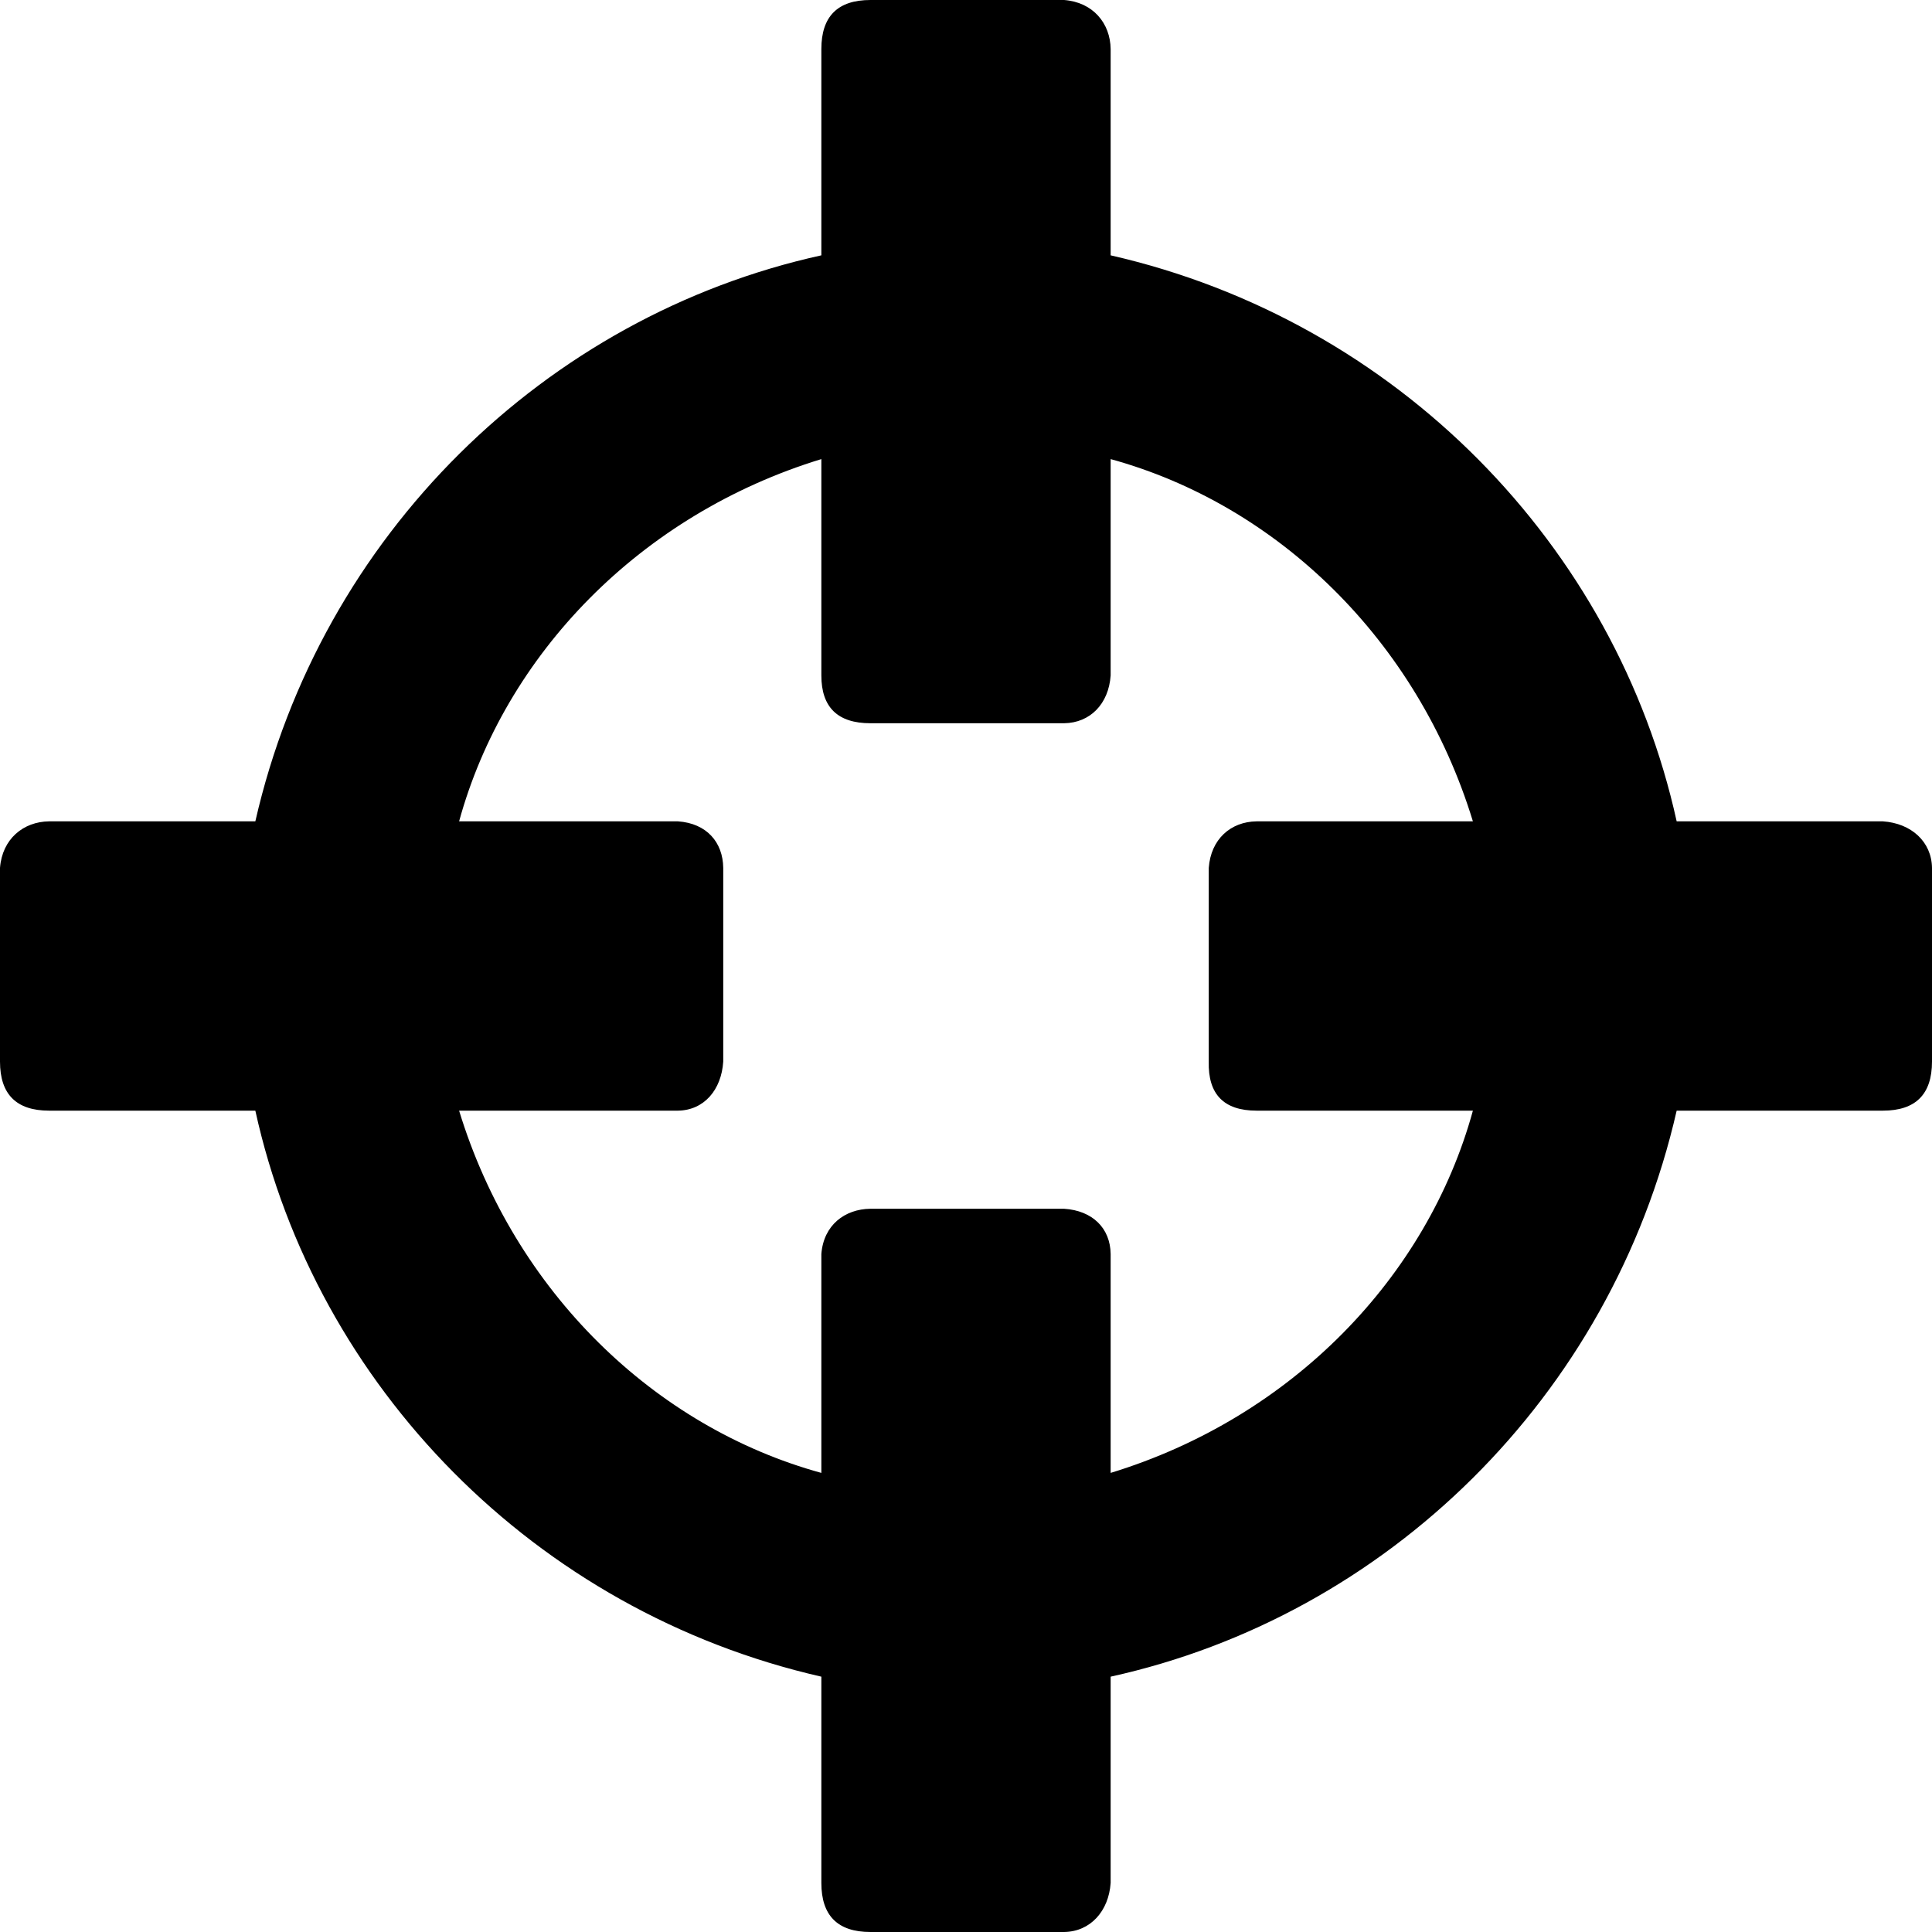
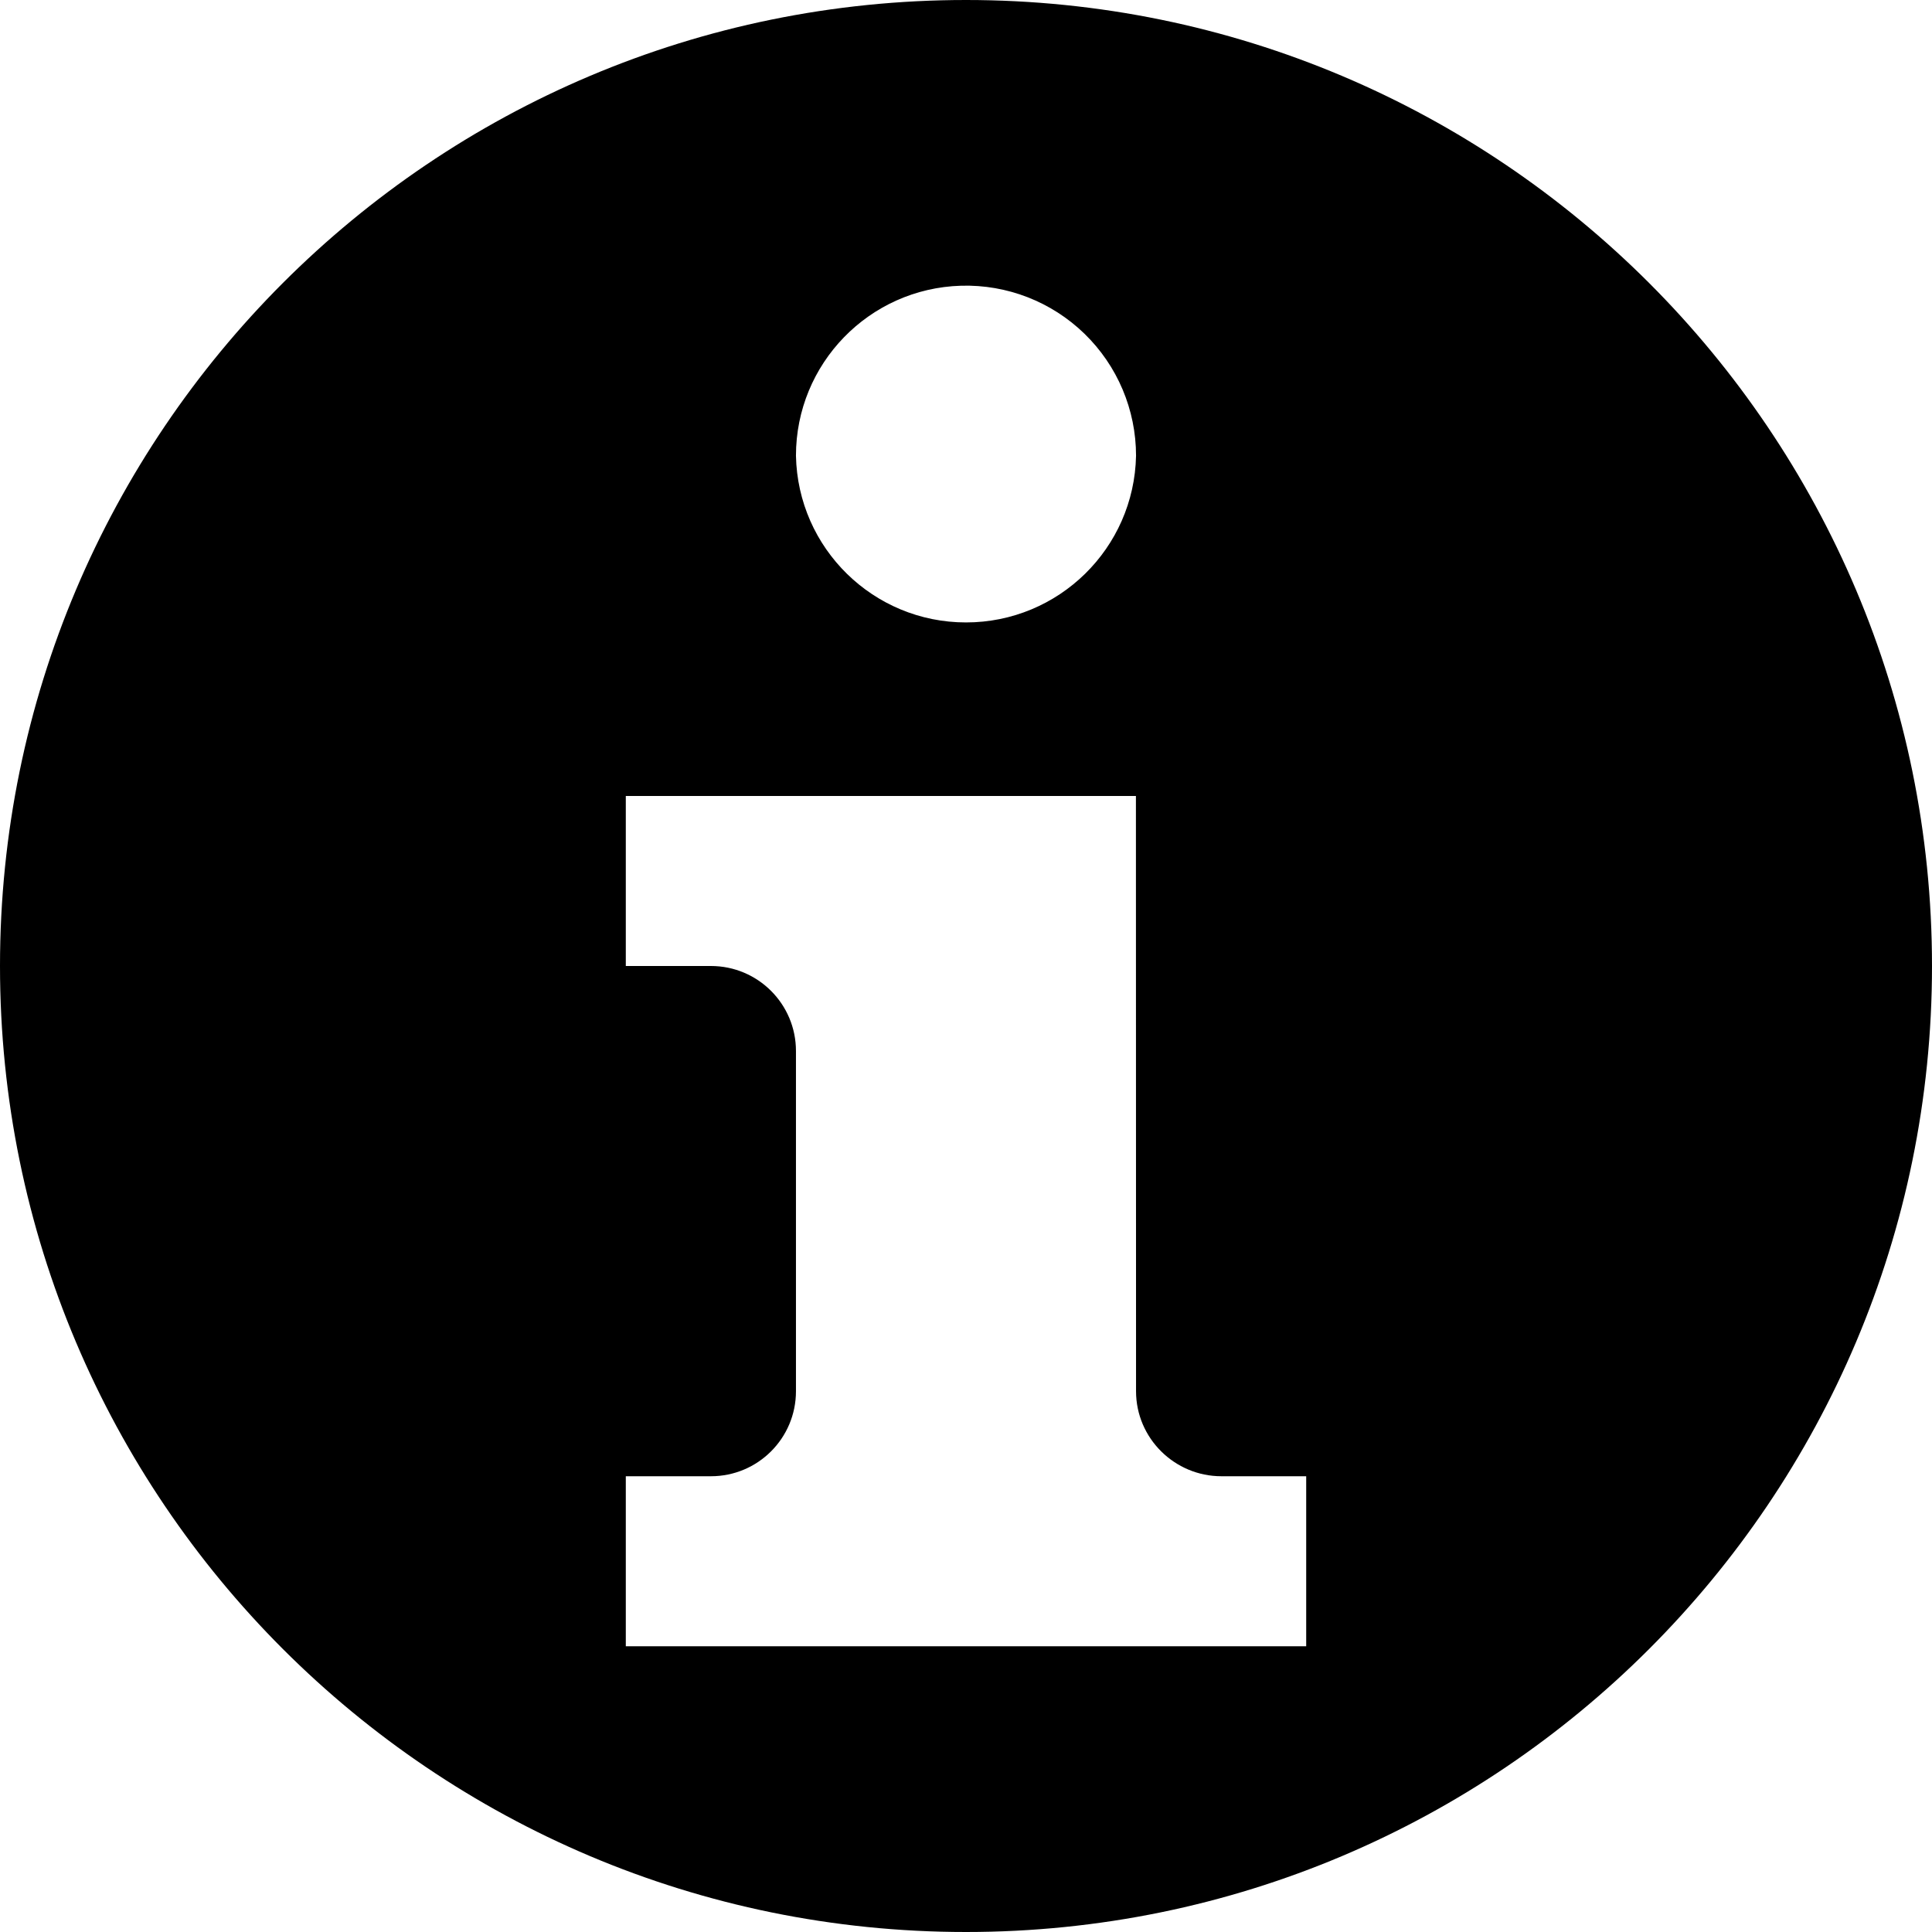
<svg xmlns="http://www.w3.org/2000/svg" width="512" height="512" id="svg2" version="1.1">
  <defs id="defs4" />
  <g id="layer1" transform="translate(0,-540.3622)">
-     <g id="g3079" transform="matrix(0.3333333,0,0,-0.3333333,2.56e-6,1052.362)">
-       <path id="path3081" d="m 0,692 0,154 c 1.76,22.986 18.53,36.742 39,37 l 164,0 c 51.965,227.742 230.883,401.797 450,450 l 0,164 c 0,26 13,39 39,39 l 154,0 c 22.986,-1.76 36.742,-18.53 37,-39 l 0,-164 c 227.742,-51.965 401.797,-230.883 450,-450 l 164,0 c 22.533,-1.538 38.713,-16.199 39,-37 l 0,-154 c 0,-26 -13,-39 -39,-39 l -164,0 C 1281.035,425.258 1102.117,251.203 883,203 L 883,39 C 881.462,16.467 866.801,0.287 846,0 L 692,0 c -26,0 -39,13 -39,39 l 0,164 C 425.258,254.965 251.203,433.883 203,653 L 39,653 C 13,653 0,666 0,692 z M 365,653 C 408.99,509.118 520.408,401.387 653,365 l 0,174 c 1.773,23.078 18.687,35.756 39,36 l 154,0 c 22.606,-1.464 36.741,-15.445 37,-36 l 0,-174 c 143.882,43.99 251.613,155.408 288,288 l -172,0 c -26,0 -38.667,13 -38,39 l 0,154 c 1.659,22.868 17.507,36.742 38,37 l 172,0 c -43.99,143.882 -155.408,251.613 -288,288 l 0,-172 c -1.549,-22.637 -16.333,-37.727 -37,-38 l -154,0 c -26,0 -39,12.667 -39,38 l 0,172 C 509.118,1127.01 401.387,1015.592 365,883 l 174,0 c 22.846,-1.571 35.755,-16.635 36,-37 l 0,-154 c -1.445,-22.387 -15.169,-38.712 -36,-39 z" style="fill:currentColor" />
-     </g>
+     <path style="fill:#000000;fill-opacity:1;stroke:none" d="M 256 0 C 114.615 3.7895613e-14 0 114.615 0 256 C 7.5791225e-14 397.385 114.615 512 256 512 C 397.385 512 512 397.385 512 256 C 512 114.615 397.385 -7.5791225e-14 256 0 z M 254.688 75.719 A 45.071 45.071 0 0 1 301.062 120.781 A 45.071 45.071 0 0 1 210.938 120.781 A 45.071 45.071 0 0 1 254.688 75.719 z M 165.844 210.938 L 301.031 210.938 L 301.062 368.688 C 301.062 381.138 311.27 391.219 323.688 391.219 L 346.156 391.219 L 346.156 436.281 L 165.844 436.281 L 165.844 391.219 L 188.406 391.219 C 200.857 391.219 210.938 381.138 210.938 368.688 L 210.938 278.531 C 210.938 266.08 200.857 256 188.406 256 L 165.844 256 L 165.844 210.938 z " transform="translate(0,540.3622)" id="path2985" />
  </g>
</svg>
